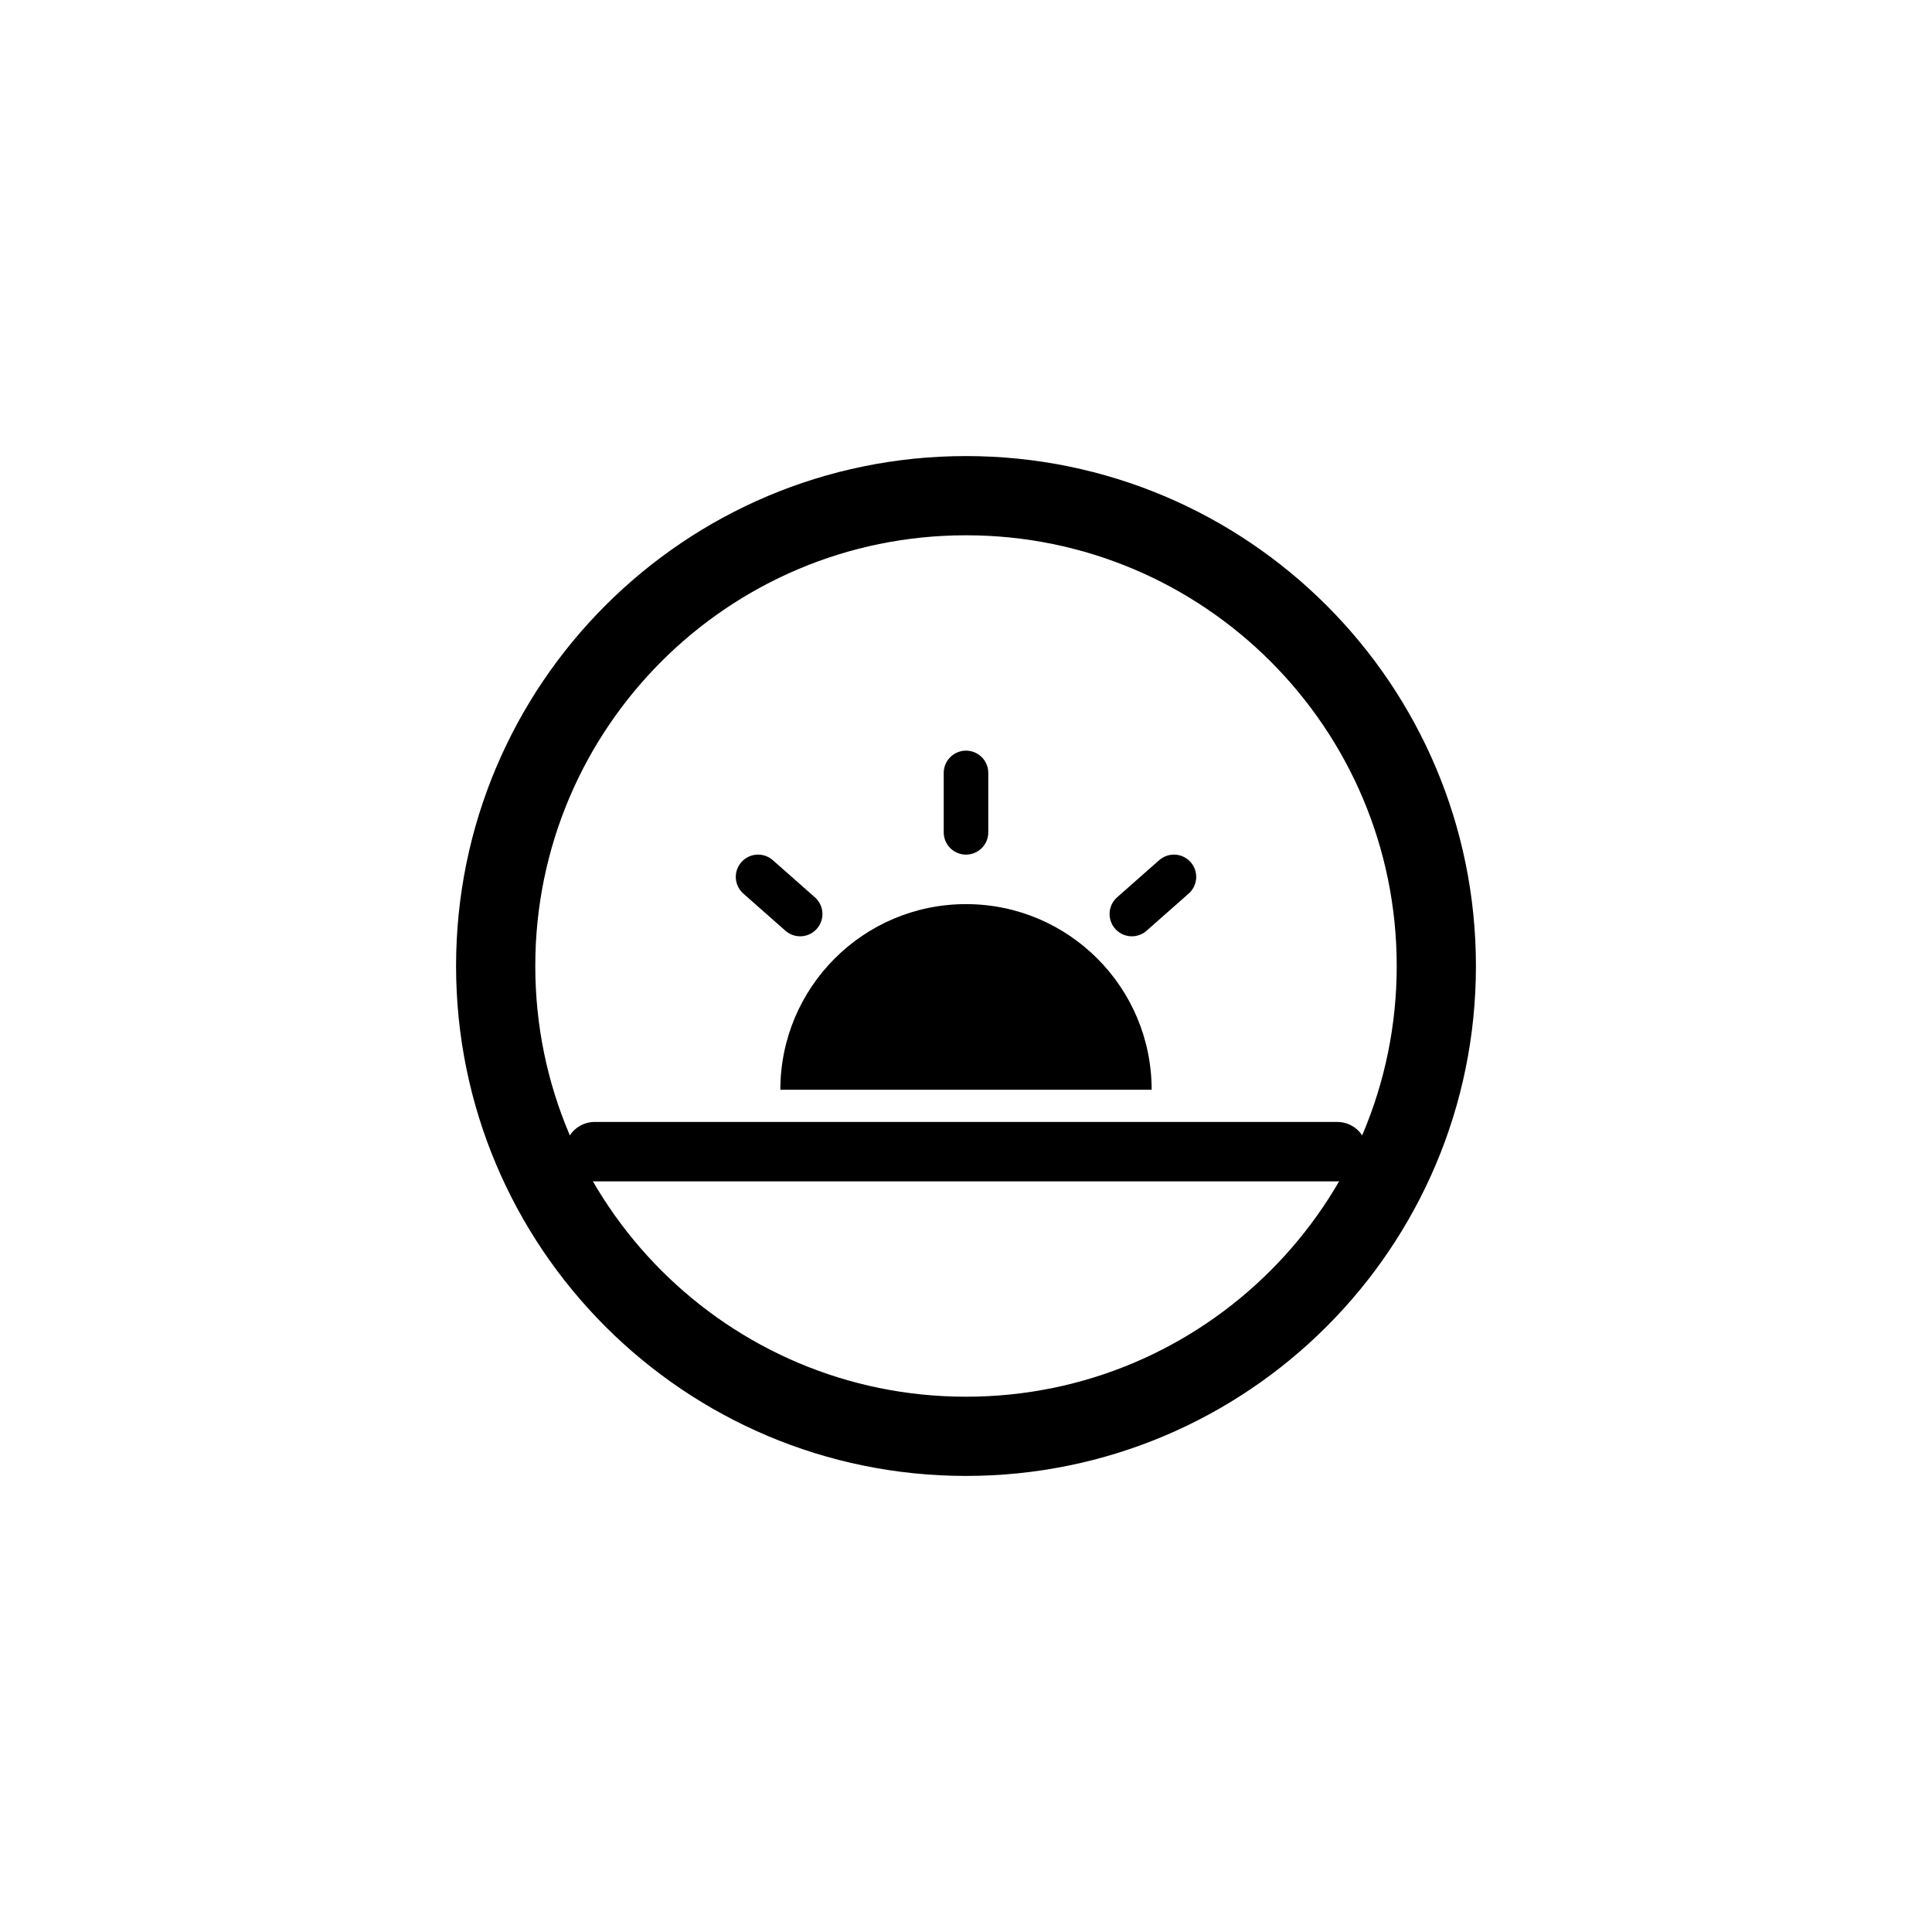
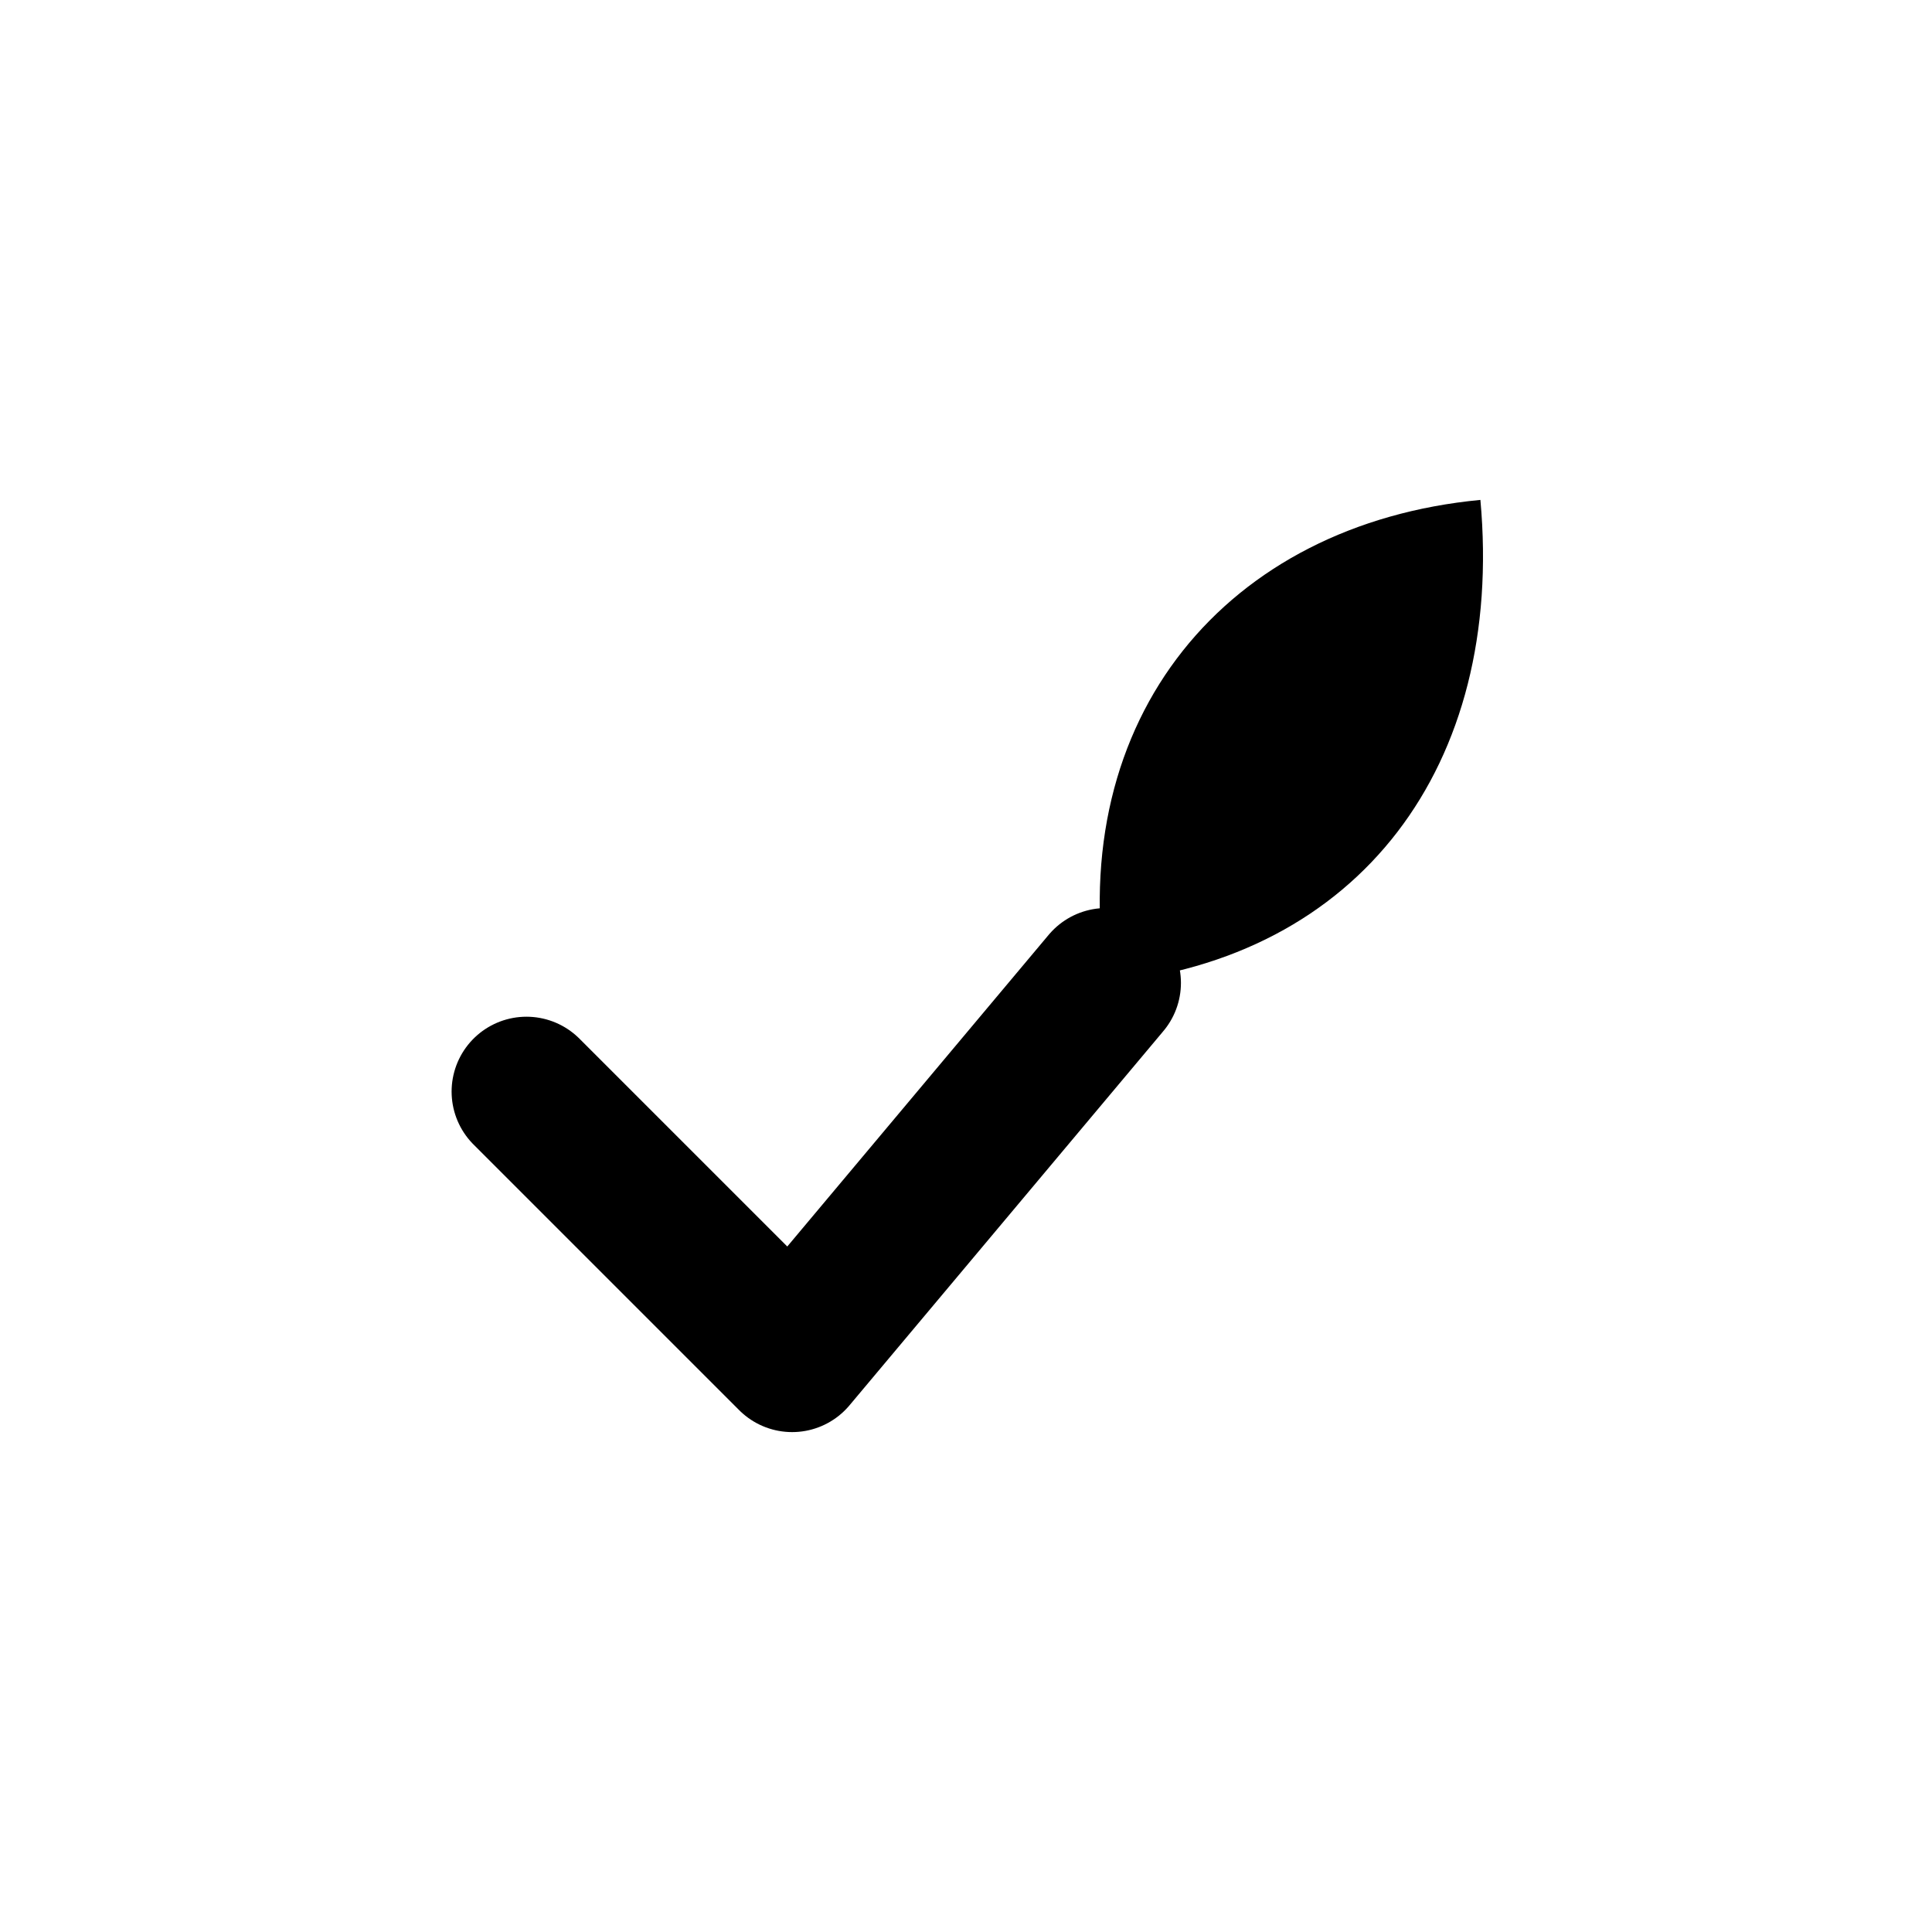
<svg xmlns="http://www.w3.org/2000/svg" width="1024" height="1024" viewBox="0 0 64 64">
-   <g transform="translate(32 32) scale(0.82) translate(-32 -32)">
-     <circle cx="32" cy="32" r="19" fill="none" stroke="#000" stroke-width="3.2" />
-     <path d="M24.5 37 A7.5 7.5 0 0 1 39.5 37 Z" fill="#000" />
-     <path d="M17 39.5 H47" stroke="#000" stroke-width="2.4" stroke-linecap="round" />
-     <path d="M32 24.2v2.4M23.6 28.4l1.7 1.5M40.4 28.4l-1.7 1.5" stroke="#000" stroke-width="1.8" stroke-linecap="round" />
+   <defs />
+   <g transform="translate(32 32) scale(0.8) translate(-32 -32) translate(-1.7 2.2)">
+     <path d="M15.5 35 L26.5 46 L39.5 30.5" fill="none" stroke="#000" stroke-width="6.2" stroke-linecap="round" stroke-linejoin="round" />
+     <path d="M39.5 30.5 C37.8 19.5 44.5 11.5 55 10.5 C56 21.5 50 29.5 39.5 30.5 Z" fill="#000" />
  </g>
</svg>
